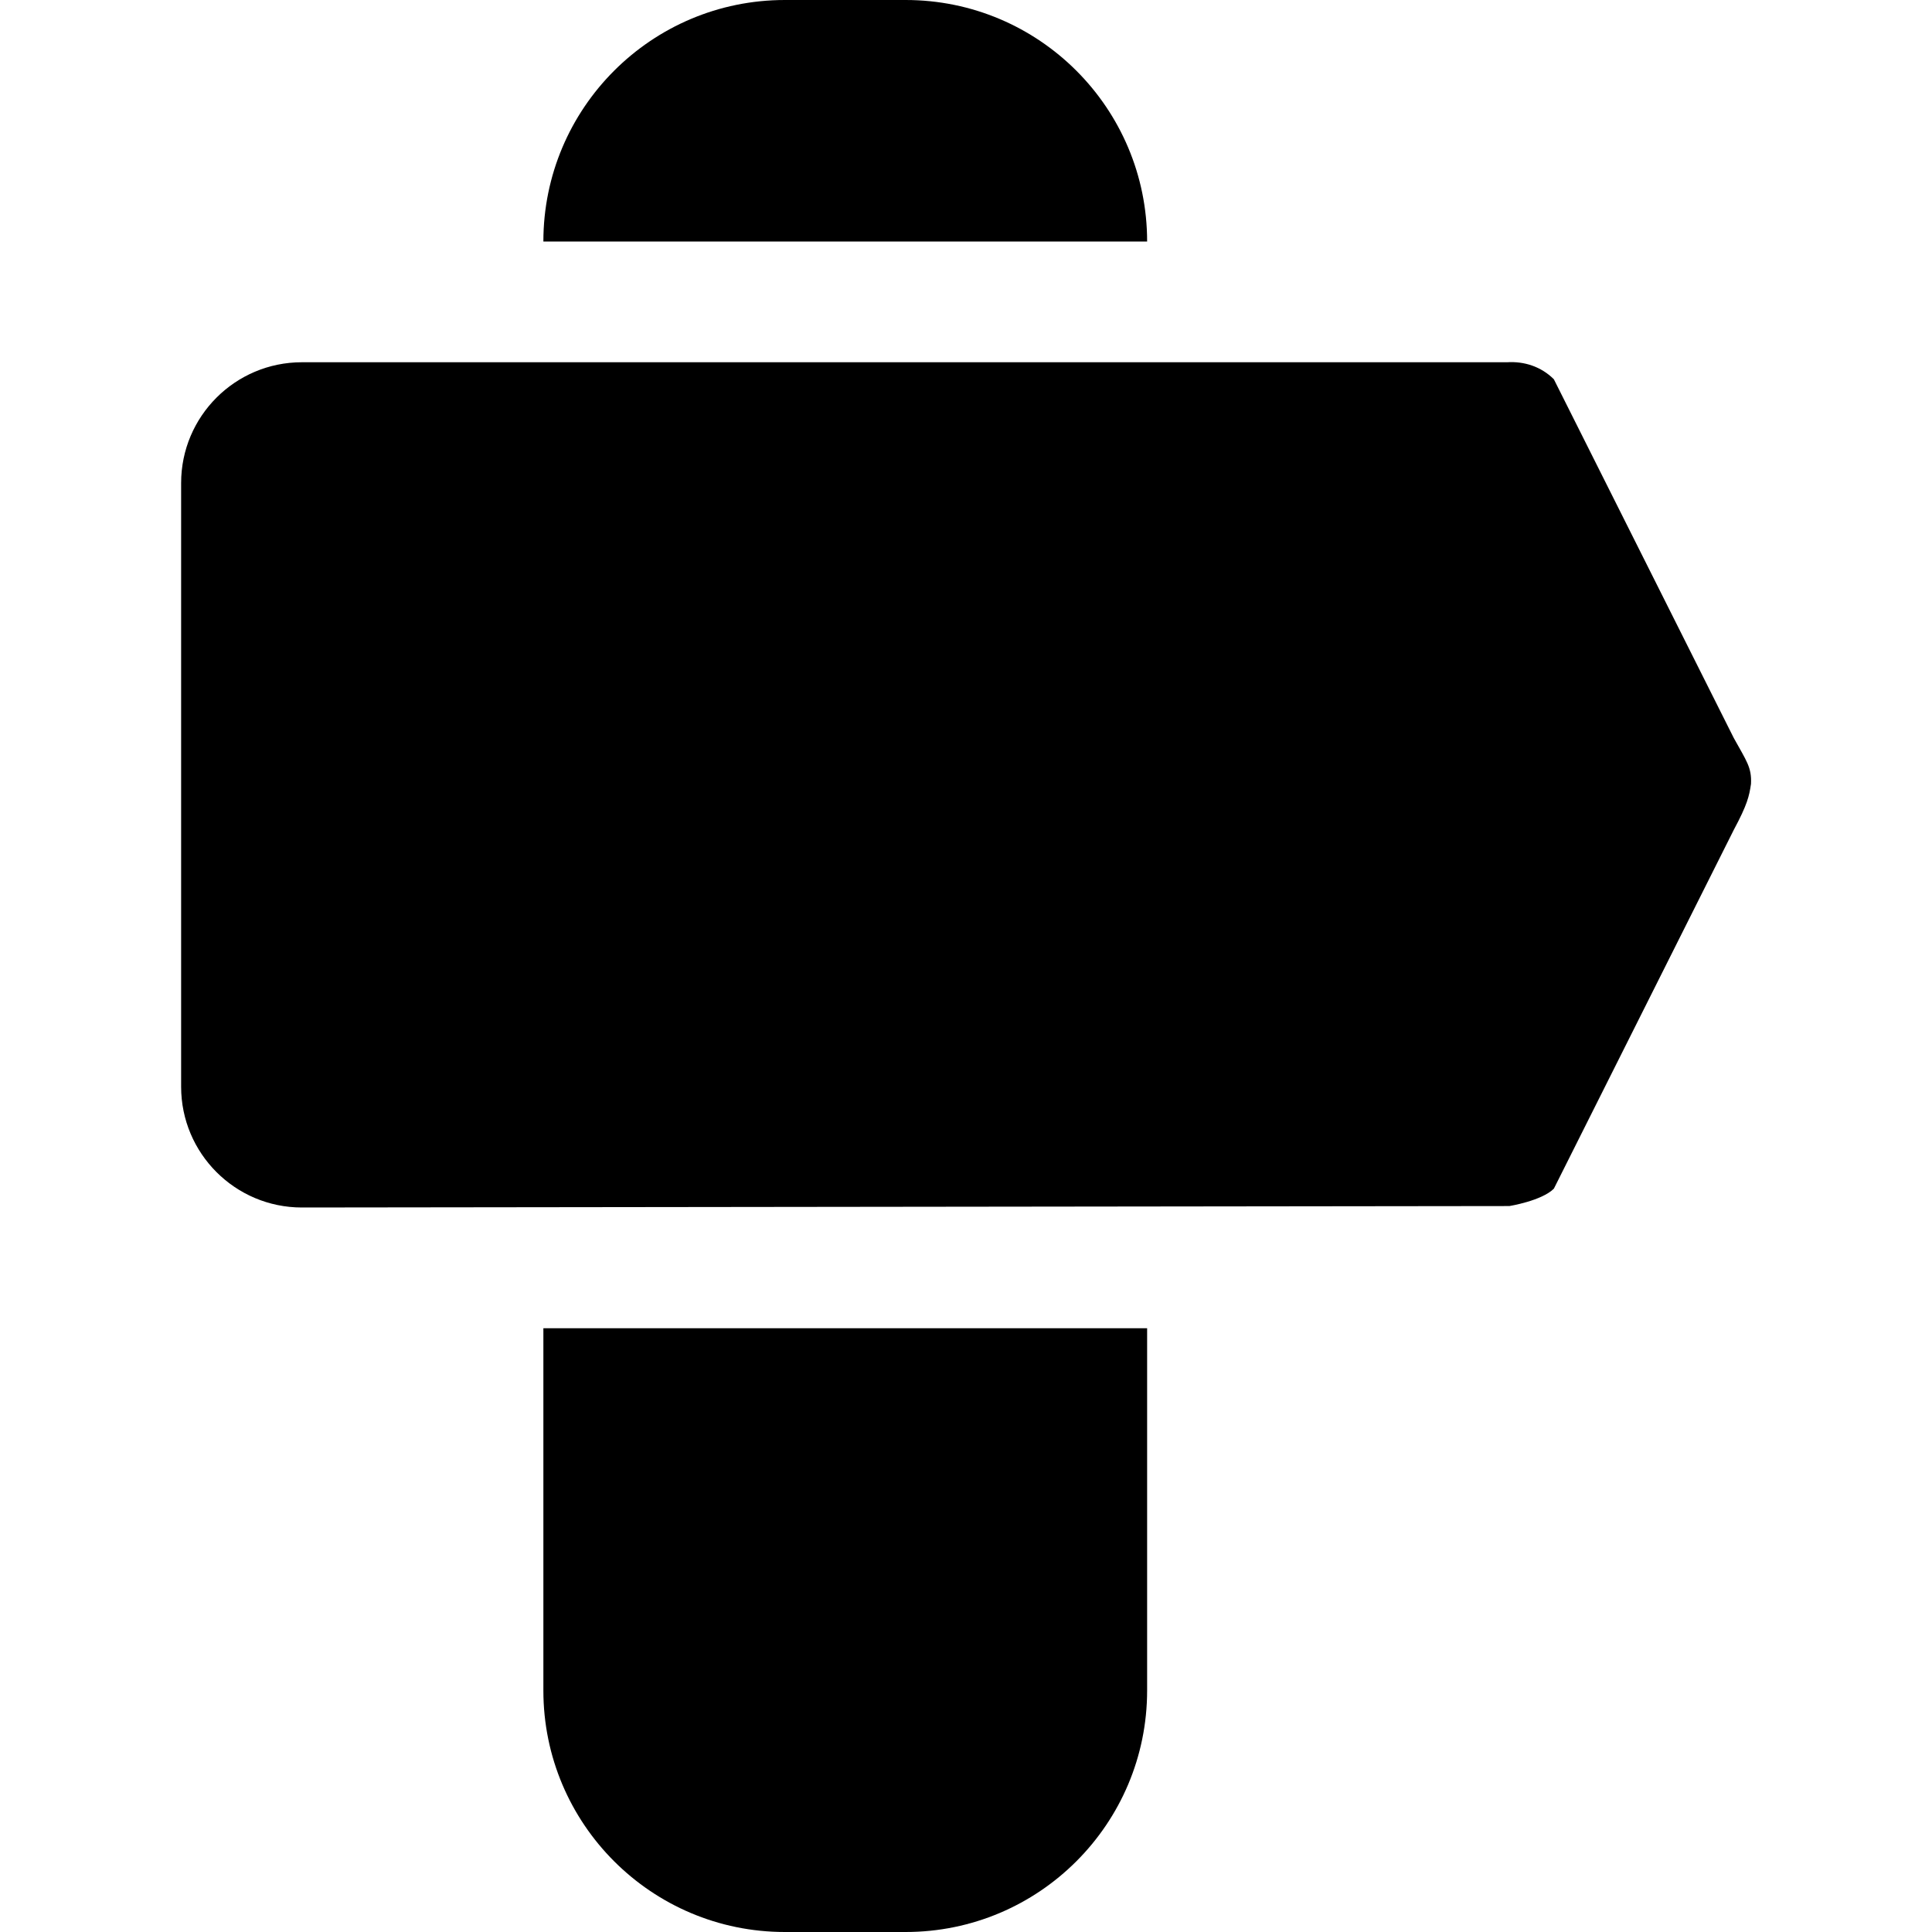
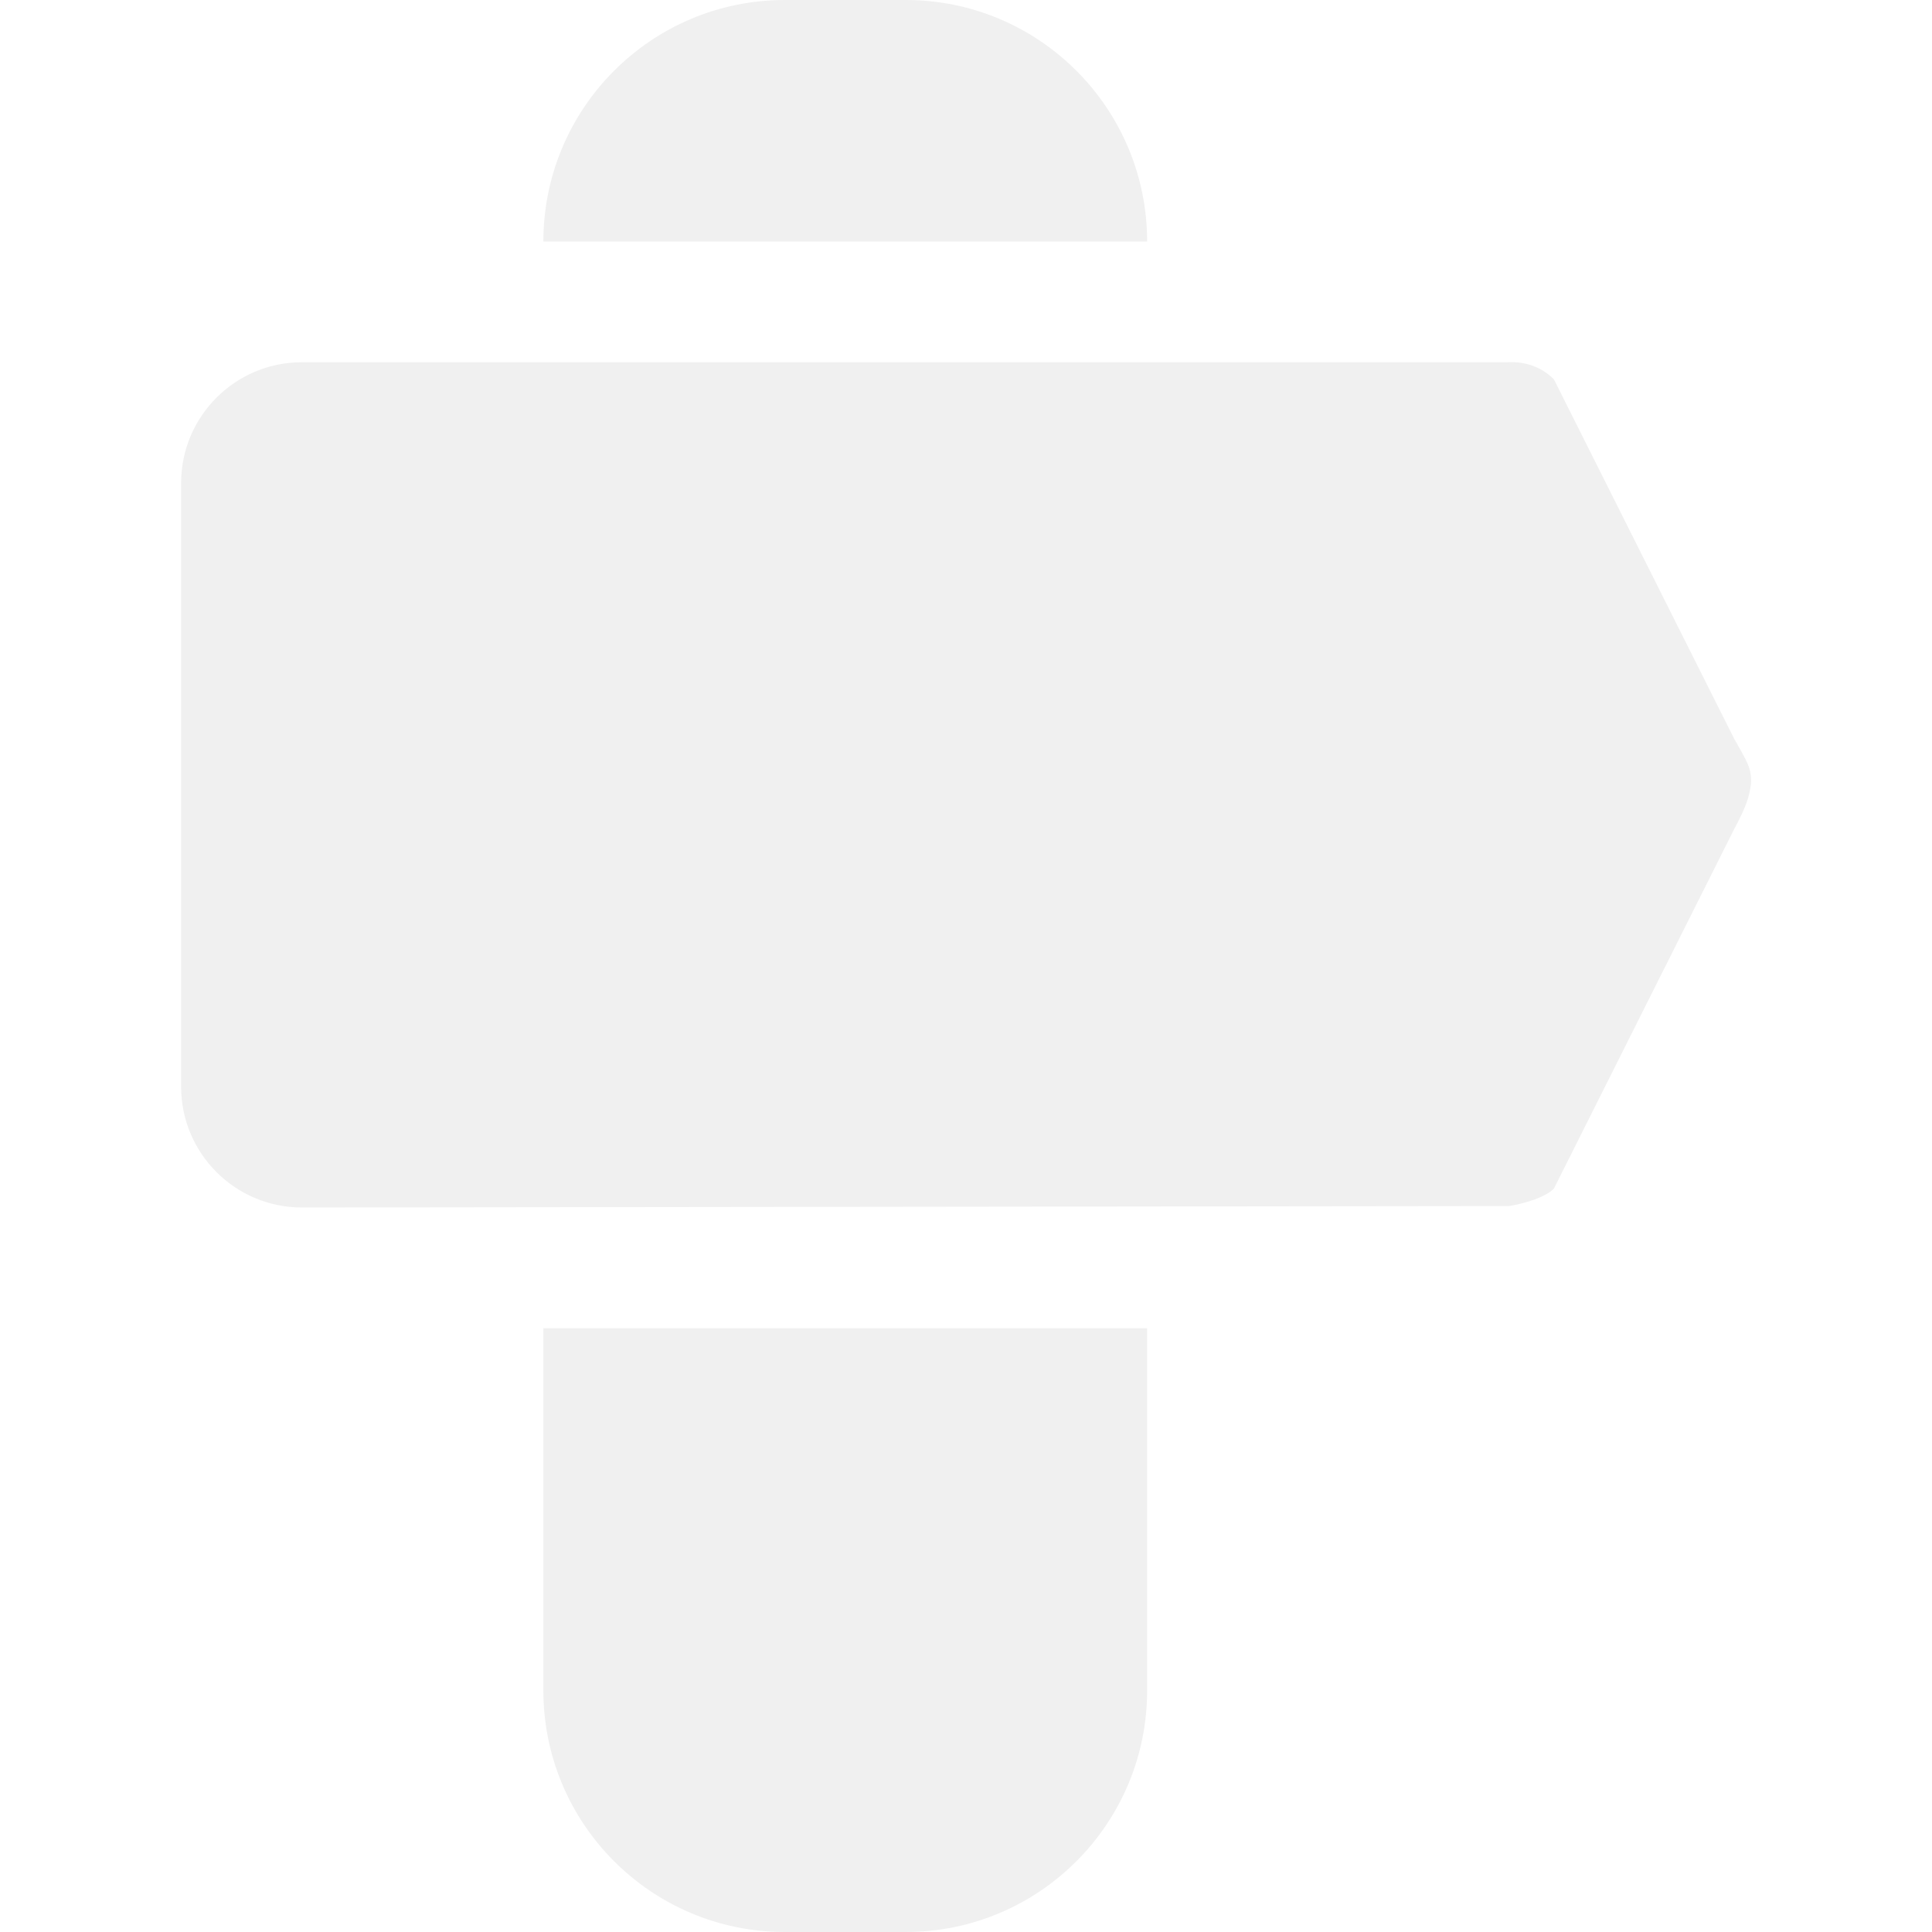
<svg xmlns="http://www.w3.org/2000/svg" width="800px" height="800px" viewBox="-3 0 32 32" version="1.1">
  <defs>

</defs>
  <g id="Page-1" stroke="none" stroke-width="1" fill="none" fill-rule="evenodd">
-     <g id="Icon-Set-Filled" transform="translate(-157, -413)" fill="#000000">
+     <g id="Icon-Set-Filled" transform="translate(-157, -413)" fill="#f0f0f0">
      <path d="M182.717,425.224 L179.737,419.282 C179.524,419.069 179.241,418.982 178.962,419 L159,419 C157.896,419 157,419.896 157,421 L157,431 C157,432.104 157.896,433 159,433 L179,432.976 C179,432.976 179.534,432.89 179.737,432.688 L182.717,426.745 C182.942,426.325 182.972,426.188 183.002,425.984 C183.016,425.711 182.927,425.604 182.717,425.224 L182.717,425.224 Z M163,441 C163,443.209 164.791,445 167,445 L169,445 C171.209,445 173,443.209 173,441 L173,435 L163,435 L163,441 L163,441 Z M169,413 L167,413 C164.791,413 163,414.791 163,417 L173,417 C173,414.791 171.209,413 169,413 L169,413 Z" id="location-2">

</path>
    </g>
  </g>
</svg>
